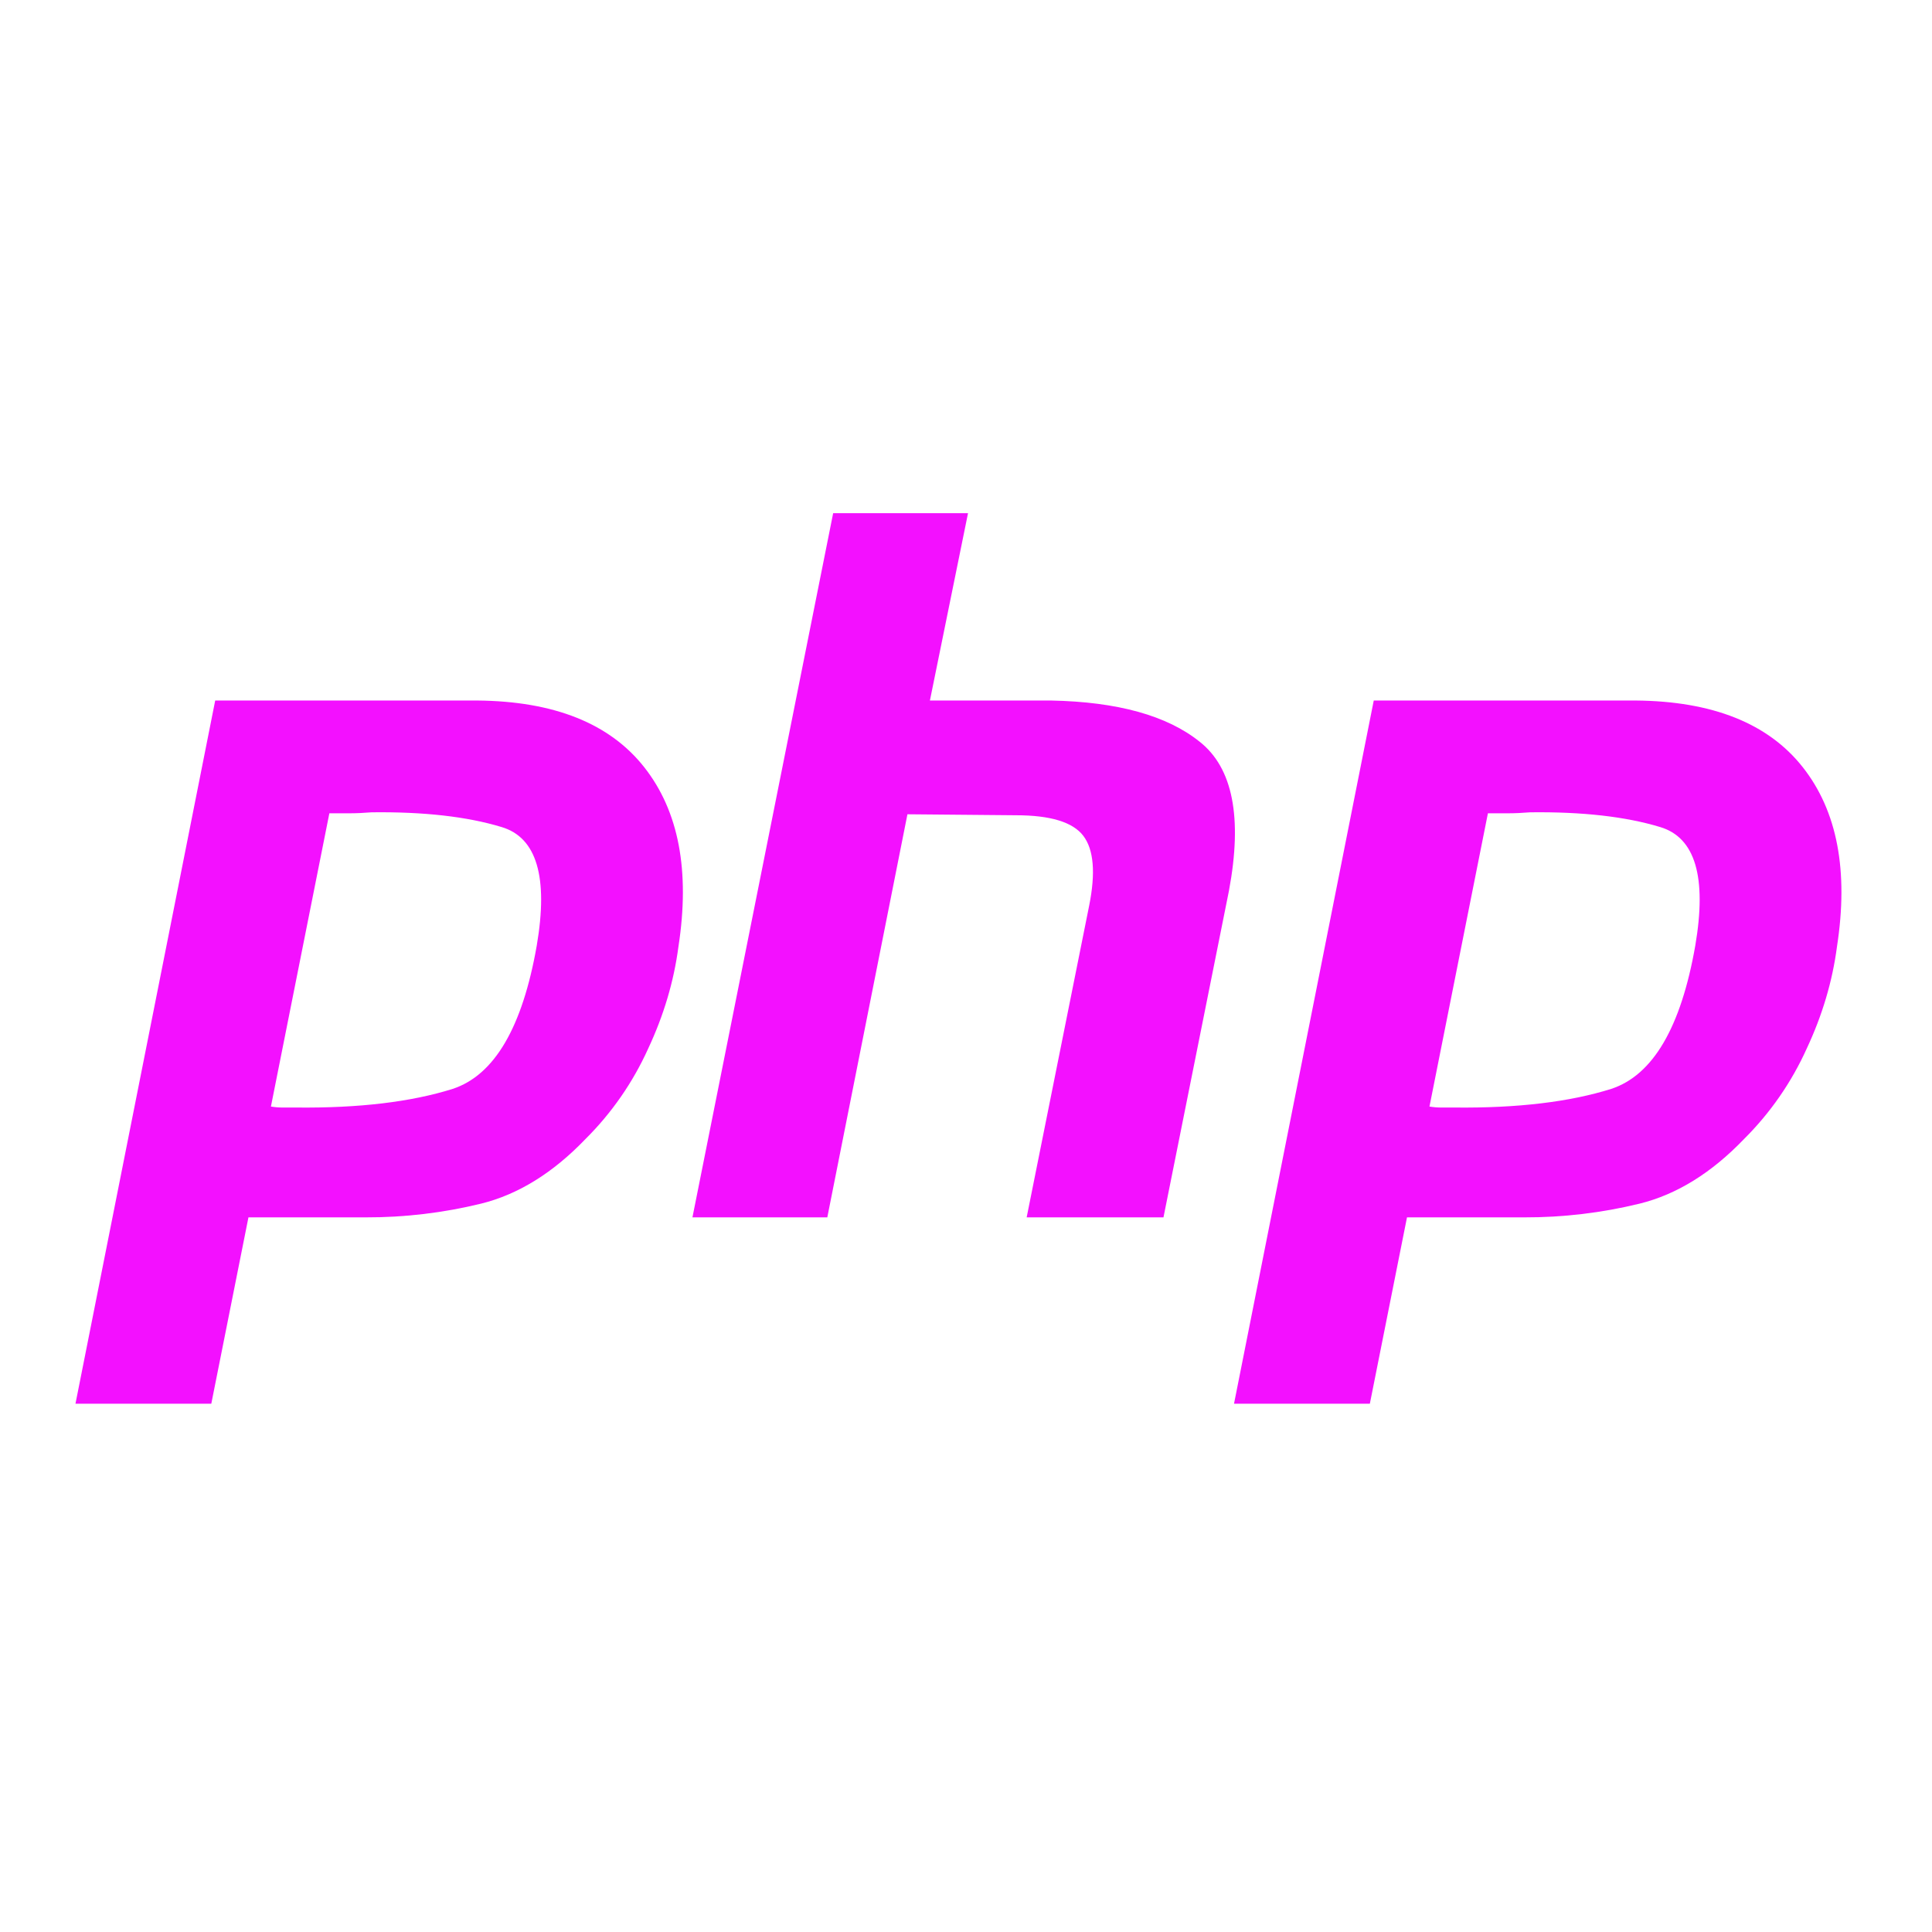
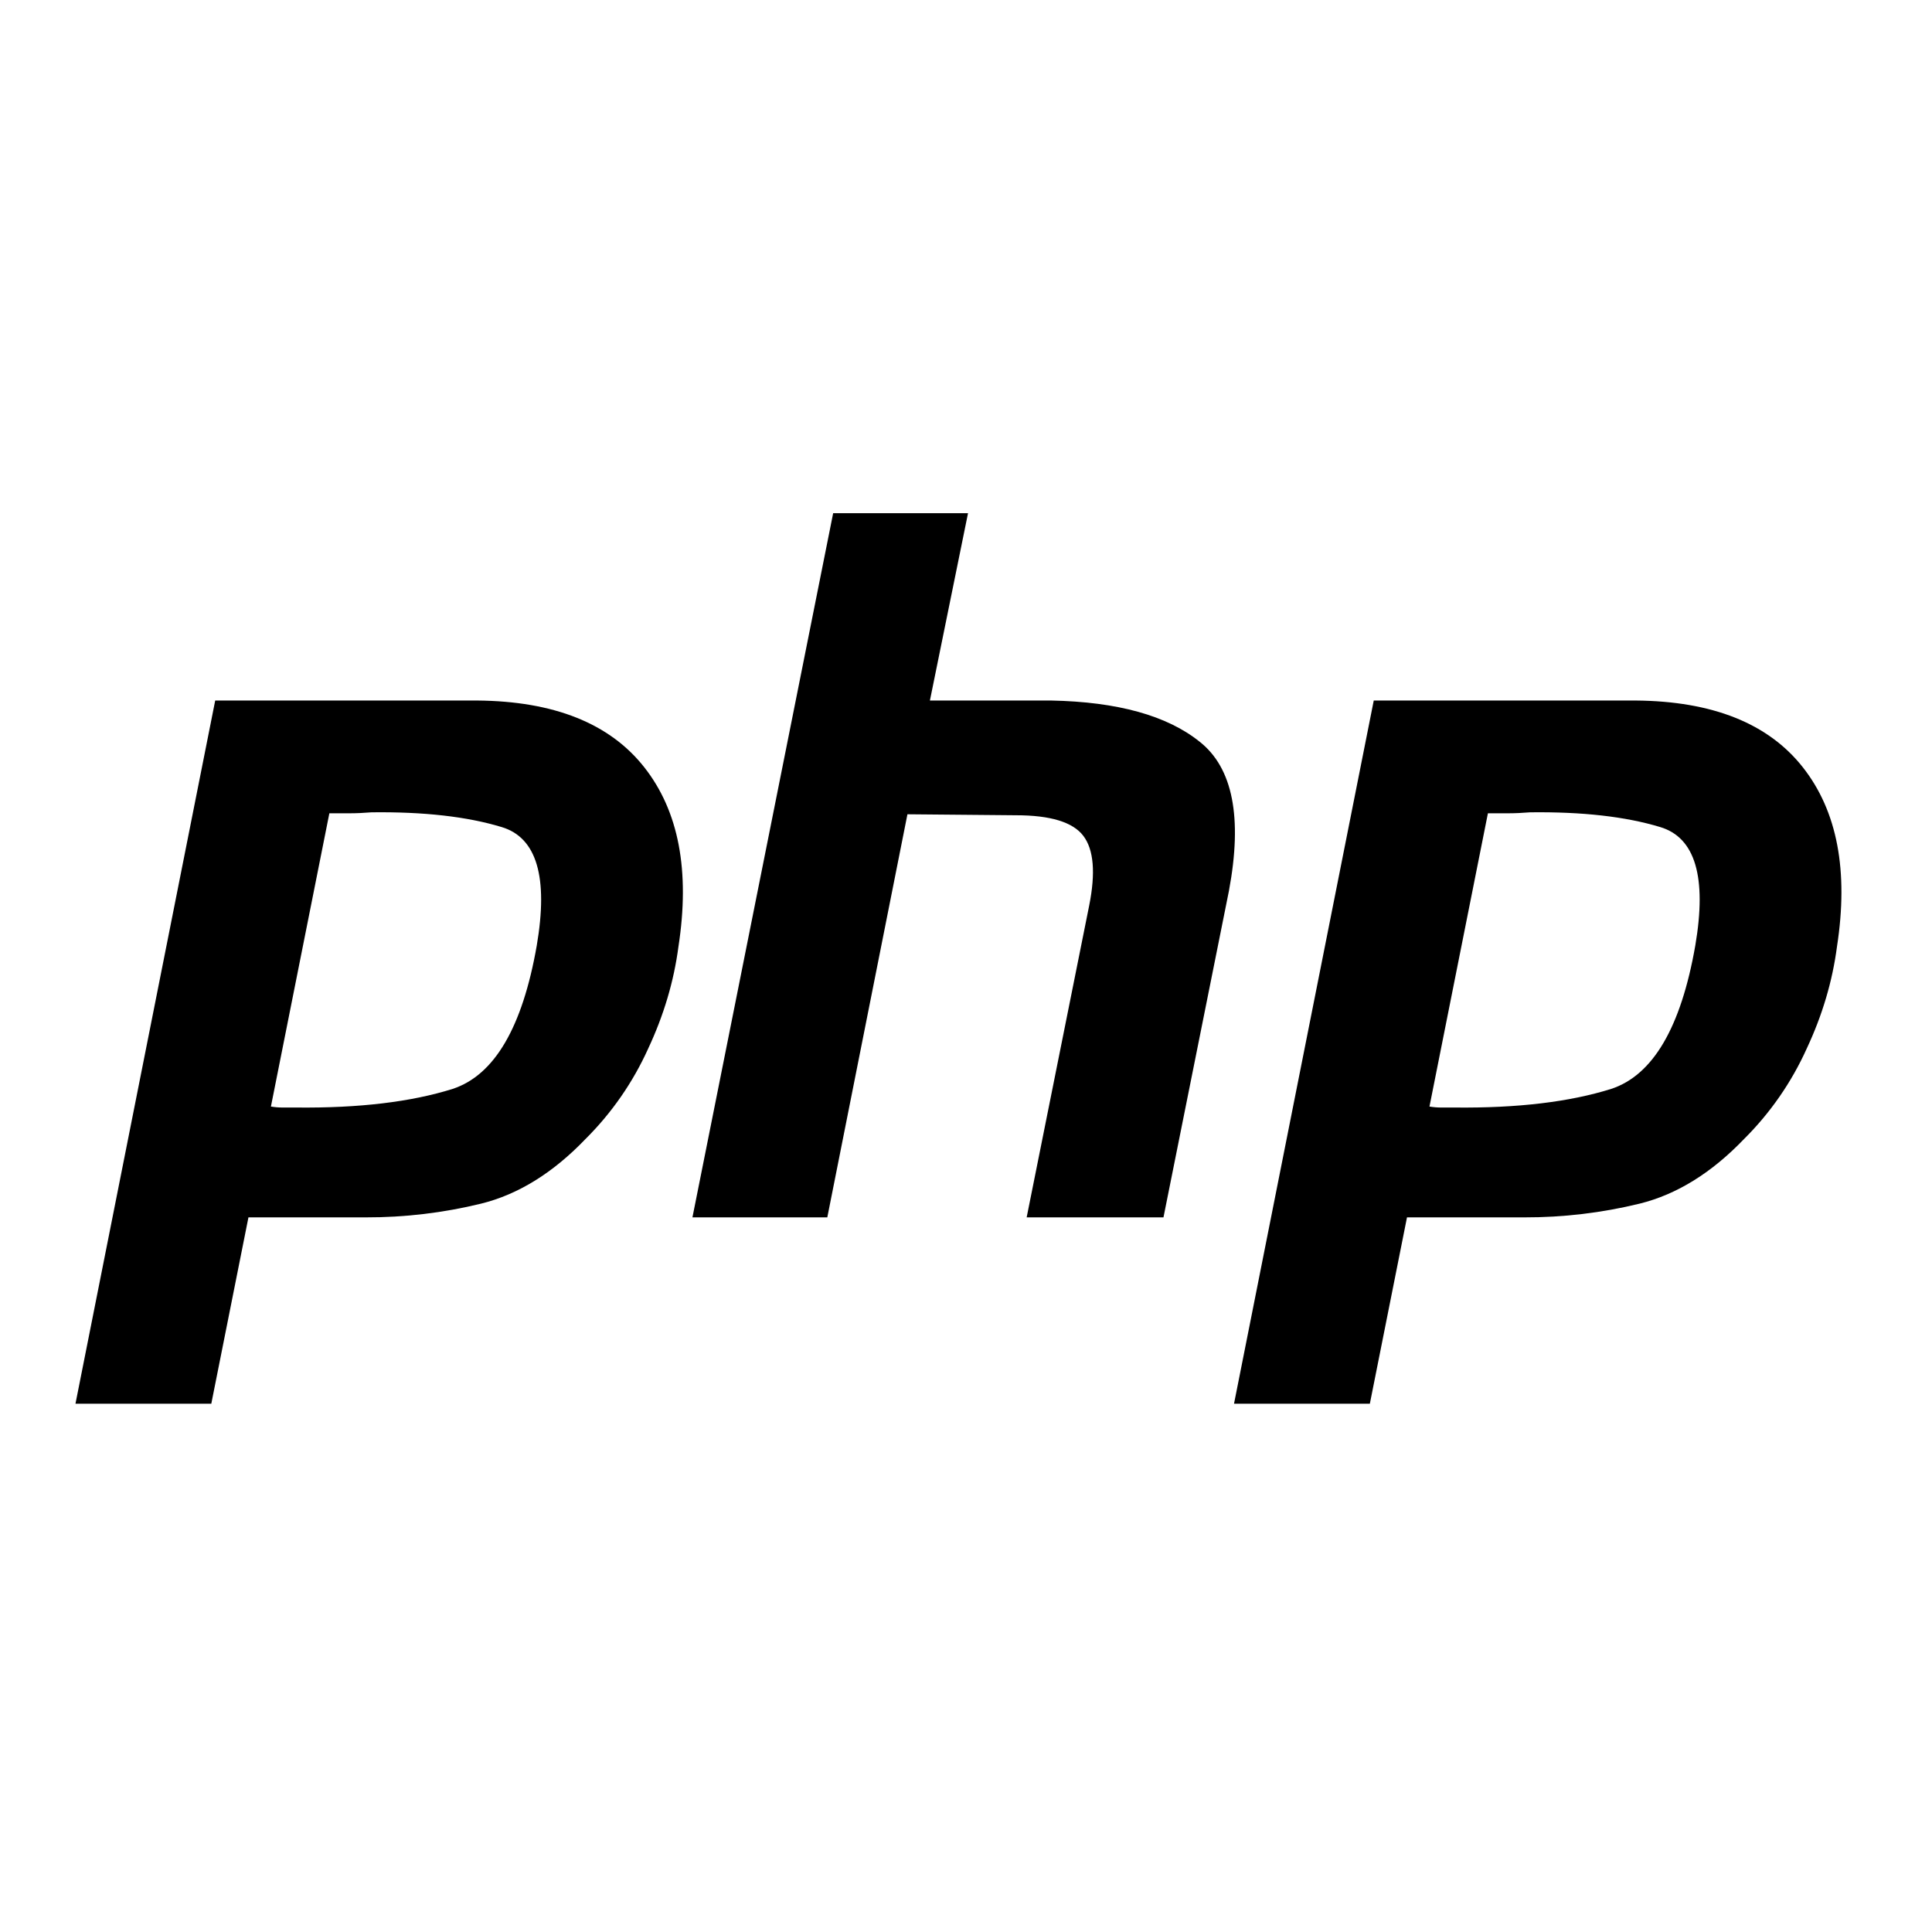
<svg xmlns="http://www.w3.org/2000/svg" width="128" height="128" viewBox="0 0 128 128" fill="none">
-   <path d="M14.258 46.411H31.61C36.703 46.454 40.394 47.927 42.681 50.829C44.97 53.731 45.724 57.695 44.948 62.72C44.646 65.017 43.976 67.269 42.941 69.478C41.934 71.707 40.529 73.733 38.797 75.456C36.638 77.708 34.329 79.138 31.869 79.745C29.368 80.356 26.803 80.661 24.229 80.654H16.46L13.999 93H5L14.258 46.411ZM21.834 53.818L17.949 73.312C18.208 73.355 18.467 73.377 18.726 73.377H19.632C23.776 73.42 27.23 73.009 29.991 72.142C32.754 71.232 34.61 68.07 35.56 62.655C36.337 58.107 35.56 55.486 33.229 54.793C30.941 54.1 28.071 53.775 24.618 53.818C24.1 53.861 23.604 53.883 23.129 53.883H21.769L21.834 53.818ZM55.199 34H64.134L61.609 46.411H69.637C74.04 46.498 77.32 47.407 79.479 49.14C81.68 50.872 82.327 54.165 81.421 59.017L77.083 80.654H68.019L72.162 59.991C72.594 57.825 72.464 56.287 71.774 55.378C71.084 54.468 69.595 54.013 67.307 54.013L60.12 53.948L54.811 80.654H45.876L55.199 34ZM91.015 46.411H108.367C113.46 46.454 117.15 47.927 119.438 50.829C121.726 53.731 122.481 57.695 121.704 62.72C121.403 65.017 120.733 67.269 119.697 69.478C118.691 71.707 117.286 73.733 115.554 75.456C113.395 77.708 111.086 79.138 108.626 79.745C106.125 80.356 103.56 80.661 100.986 80.654H93.217L90.756 93H81.757L91.015 46.411ZM98.591 53.818L94.706 73.312C94.965 73.355 95.224 73.377 95.483 73.377H96.389C100.533 73.42 103.986 73.009 106.748 72.142C109.51 71.232 111.367 68.07 112.316 62.655C113.093 58.107 112.316 55.486 109.986 54.793C107.698 54.1 104.828 53.775 101.375 53.818C100.857 53.861 100.361 53.883 99.885 53.883H98.526L98.591 53.818Z" fill="#F310FF" />
+   <path d="M14.258 46.411H31.61C36.703 46.454 40.394 47.927 42.681 50.829C44.97 53.731 45.724 57.695 44.948 62.72C44.646 65.017 43.976 67.269 42.941 69.478C41.934 71.707 40.529 73.733 38.797 75.456C36.638 77.708 34.329 79.138 31.869 79.745C29.368 80.356 26.803 80.661 24.229 80.654H16.46L13.999 93H5L14.258 46.411ZM21.834 53.818L17.949 73.312C18.208 73.355 18.467 73.377 18.726 73.377H19.632C23.776 73.42 27.23 73.009 29.991 72.142C32.754 71.232 34.61 68.07 35.56 62.655C36.337 58.107 35.56 55.486 33.229 54.793C30.941 54.1 28.071 53.775 24.618 53.818C24.1 53.861 23.604 53.883 23.129 53.883H21.769L21.834 53.818ZM55.199 34H64.134L61.609 46.411H69.637C74.04 46.498 77.32 47.407 79.479 49.14C81.68 50.872 82.327 54.165 81.421 59.017L77.083 80.654H68.019L72.162 59.991C72.594 57.825 72.464 56.287 71.774 55.378C71.084 54.468 69.595 54.013 67.307 54.013L60.12 53.948L54.811 80.654H45.876L55.199 34ZM91.015 46.411H108.367C113.46 46.454 117.15 47.927 119.438 50.829C121.726 53.731 122.481 57.695 121.704 62.72C121.403 65.017 120.733 67.269 119.697 69.478C118.691 71.707 117.286 73.733 115.554 75.456C113.395 77.708 111.086 79.138 108.626 79.745C106.125 80.356 103.56 80.661 100.986 80.654H93.217L90.756 93H81.757L91.015 46.411ZM98.591 53.818L94.706 73.312C94.965 73.355 95.224 73.377 95.483 73.377H96.389C100.533 73.42 103.986 73.009 106.748 72.142C109.51 71.232 111.367 68.07 112.316 62.655C113.093 58.107 112.316 55.486 109.986 54.793C107.698 54.1 104.828 53.775 101.375 53.818C100.857 53.861 100.361 53.883 99.885 53.883H98.526L98.591 53.818Z" fill="black" />
</svg>
